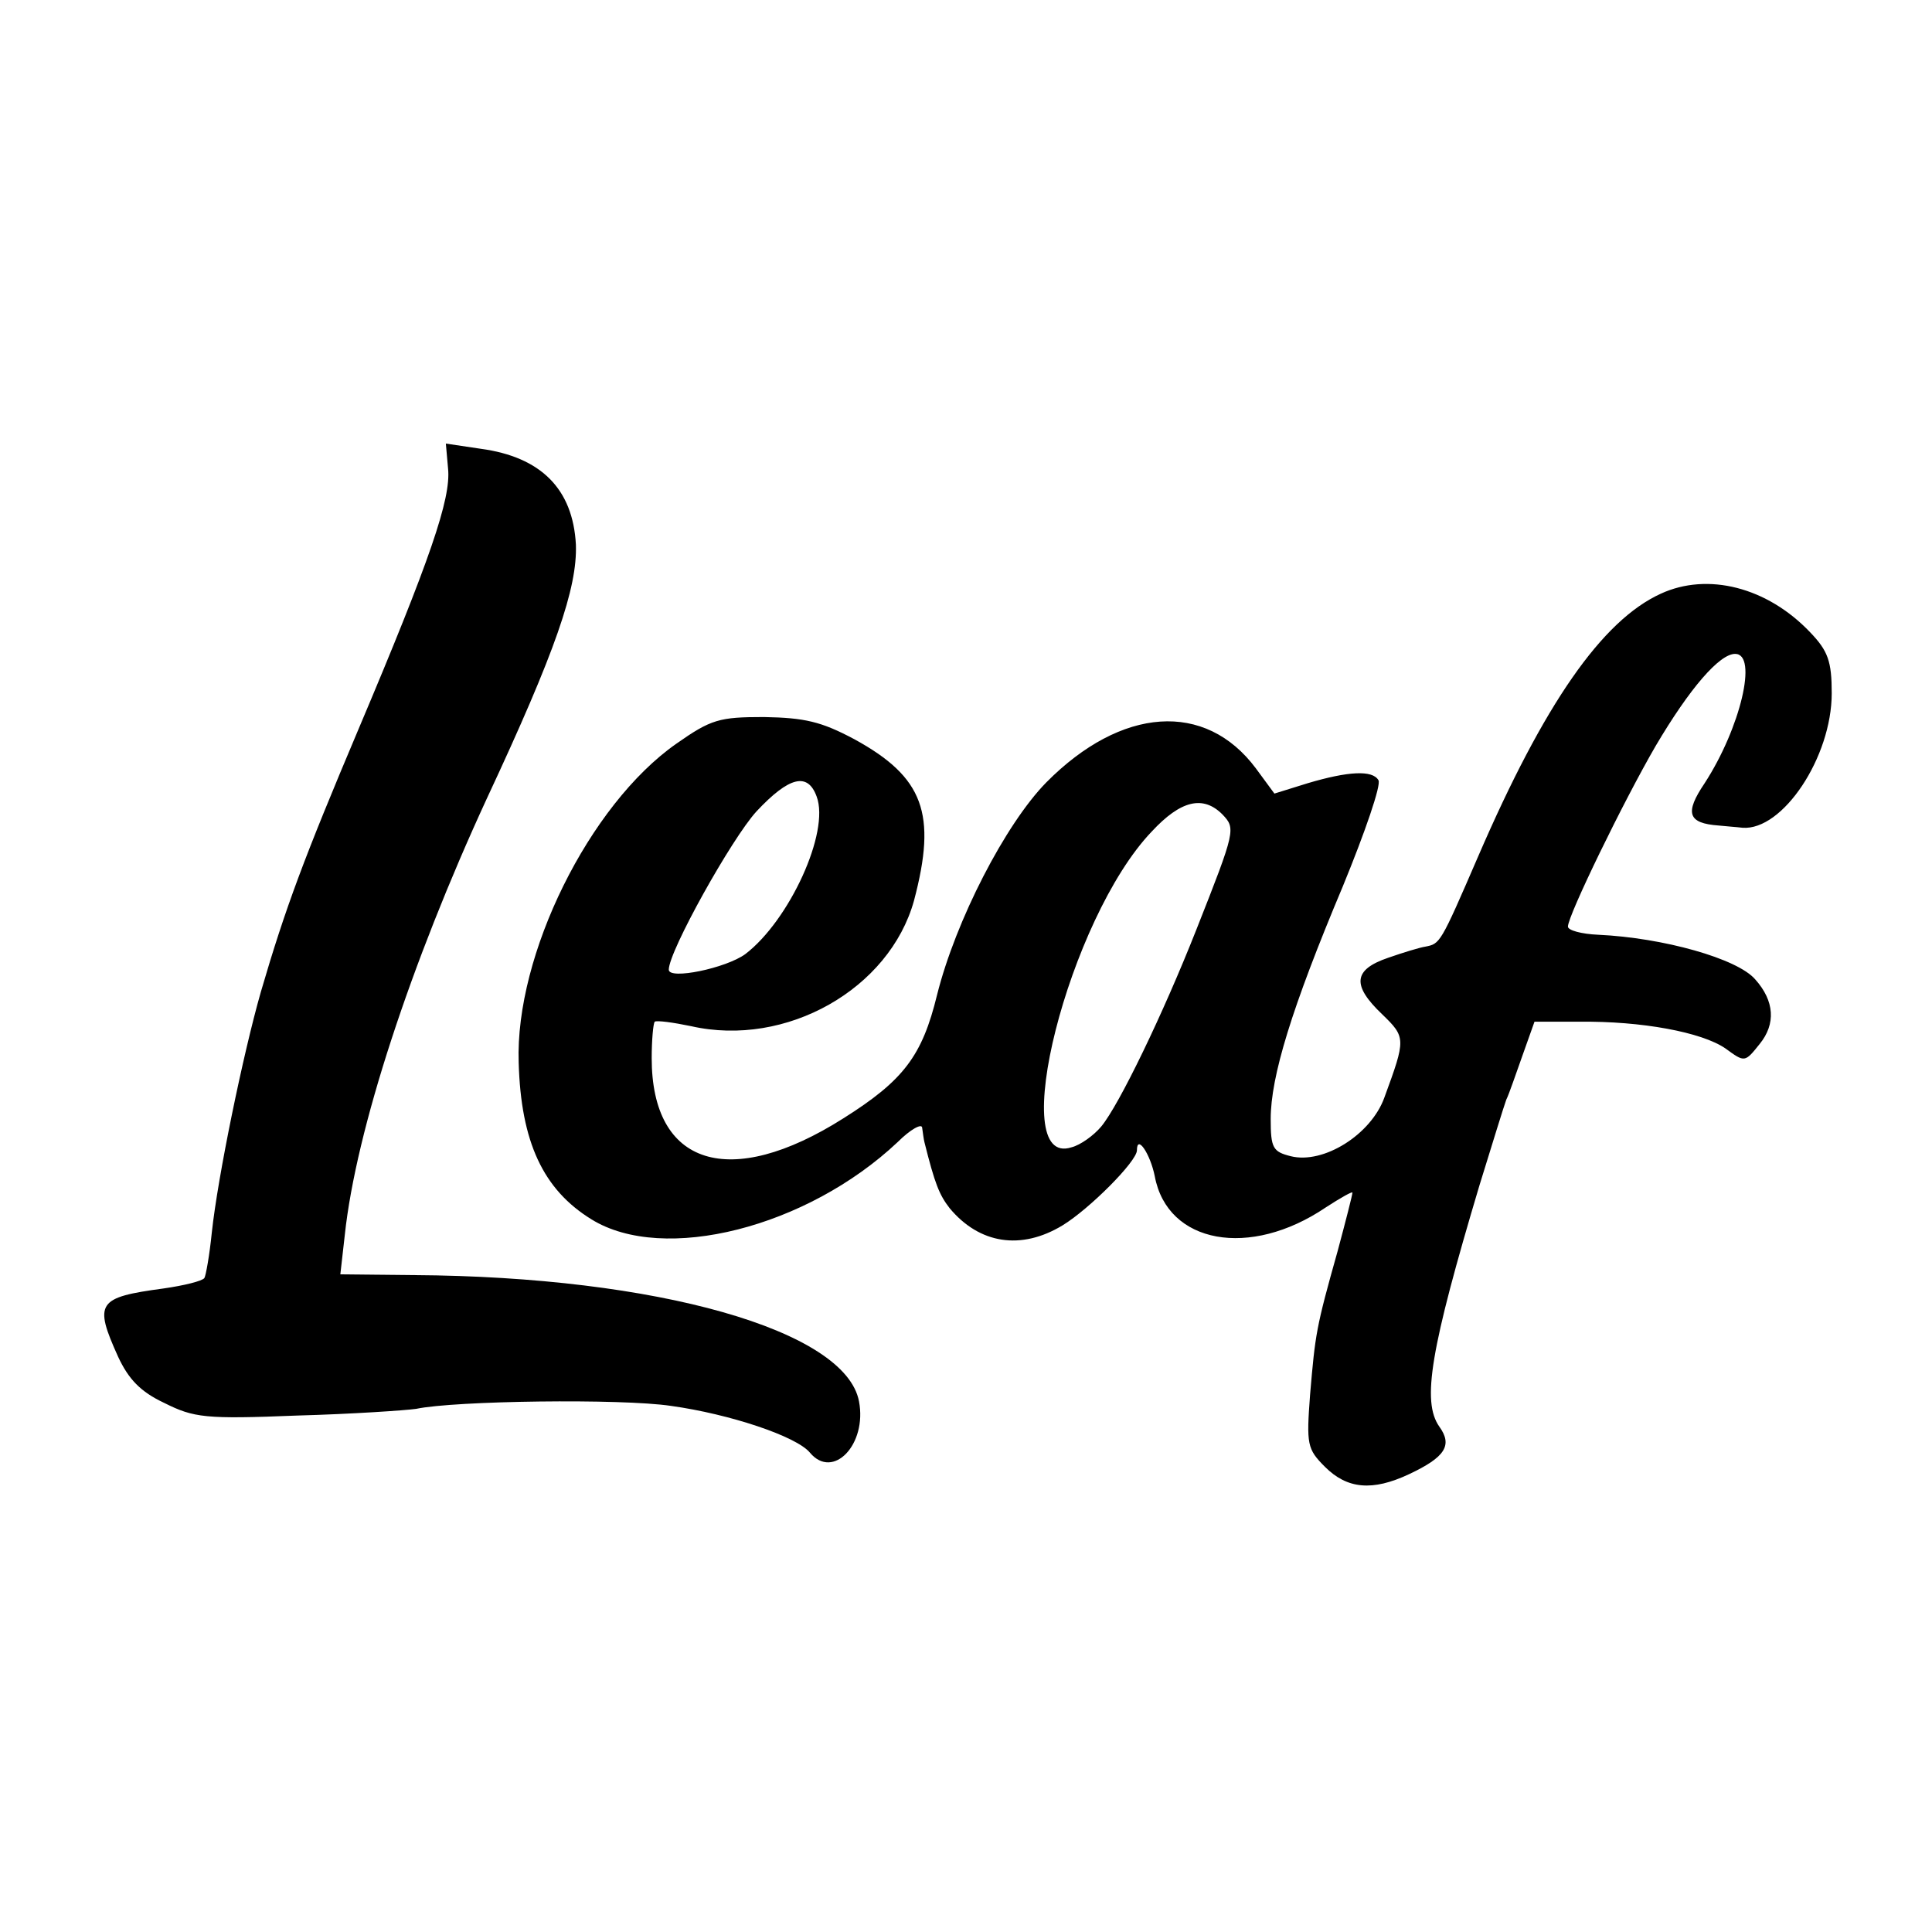
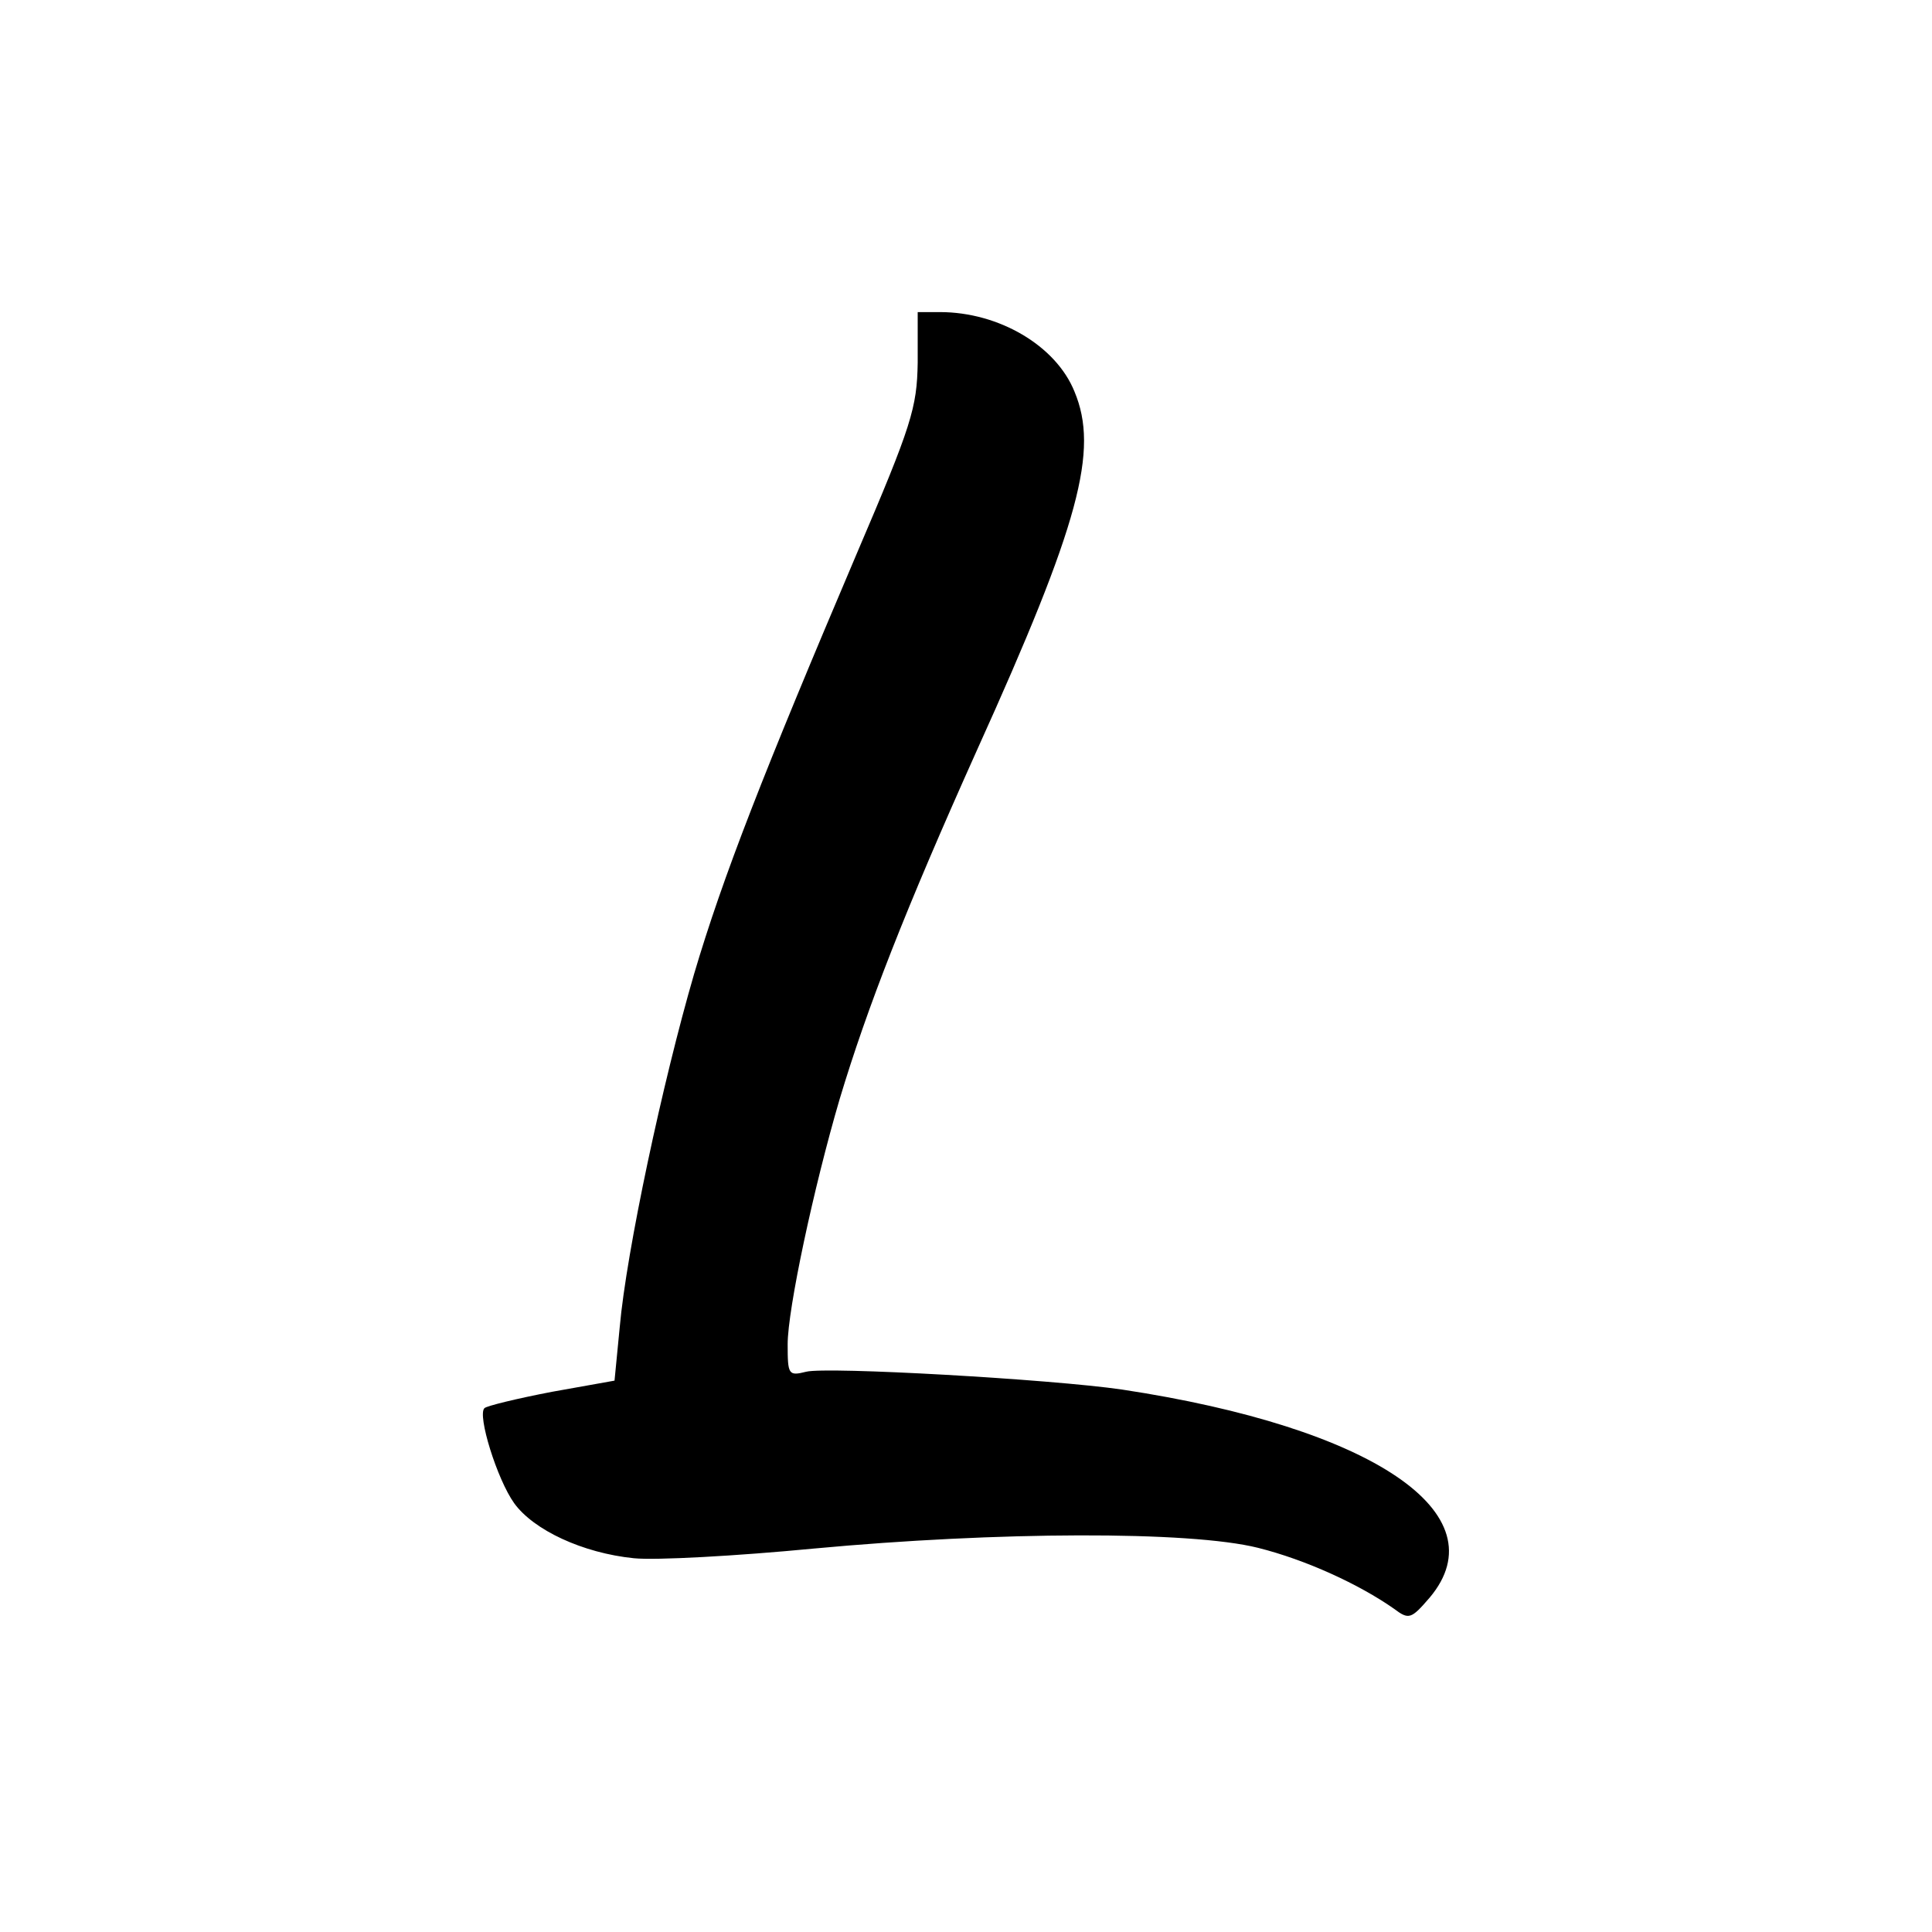
- <svg xmlns="http://www.w3.org/2000/svg" version="1.0" width="16pt" height="16pt" viewBox="0 0 16 16" preserveAspectRatio="xMidYMid meet">
-   <g transform="translate(0,16) scale(0.006154,-0.006154)" fill="#000000" stroke="none">
-     <path d="M603 1969 c4 -40 -24 -122 -120 -349 -74 -175 -99 -242 -132 -355 -24 -84 -58 -249 -66 -324 -3 -30 -8 -58 -10 -61 -3 -4 -27 -10 -55 -14 -89 -12 -94 -19 -61 -92 14 -30 30 -47 62 -62 40 -20 55 -22 179 -17 74 2 146 7 160 9 52 11 276 14 343 4 79 -11 169 -41 187 -63 31 -37 77 11 66 69 -18 96 -272 168 -599 170 l-99 1 6 53 c15 141 89 366 191 587 93 199 122 284 120 342 -4 75 -47 118 -128 129 l-47 7 3 -34z" />
-     <path d="M2235 1801 c-79 -36 -157 -148 -246 -354 -51 -118 -51 -117 -71 -121 -7 -1 -30 -8 -50 -15 -47 -16 -49 -37 -8 -76 32 -31 32 -33 3 -112 -18 -50 -82 -90 -126 -79 -24 6 -27 11 -27 50 0 57 28 149 97 313 30 73 52 137 48 143 -8 14 -41 12 -95 -4 l-45 -14 -25 34 c-68 91 -181 83 -282 -19 -55 -56 -122 -186 -147 -286 -20 -82 -45 -115 -126 -166 -153 -97 -258 -64 -258 81 0 24 2 46 4 49 3 2 25 -1 49 -6 128 -29 267 50 300 169 31 117 13 166 -80 217 -45 24 -67 29 -122 30 -60 0 -71 -3 -118 -36 -117 -82 -217 -284 -212 -429 3 -107 33 -171 98 -211 97 -60 290 -11 412 104 17 17 33 26 33 19 1 -7 2 -15 3 -19 14 -56 20 -71 34 -89 40 -48 96 -57 152 -23 36 22 100 86 100 101 0 22 18 -5 24 -35 17 -91 128 -111 230 -42 20 13 36 22 36 20 0 -3 -9 -38 -20 -79 -29 -103 -30 -111 -37 -193 -5 -67 -4 -73 20 -97 30 -30 64 -33 113 -10 49 23 59 39 41 64 -24 34 -12 104 54 325 17 55 33 107 36 115 4 8 13 35 22 60 l16 45 60 0 c84 1 165 -14 197 -36 26 -19 26 -19 46 6 22 27 20 58 -6 87 -24 28 -124 56 -211 60 -23 1 -41 6 -41 11 0 15 75 169 118 243 46 78 86 124 107 124 31 0 7 -100 -41 -174 -27 -40 -23 -54 19 -57 9 -1 24 -2 32 -3 54 -4 120 95 120 181 0 43 -5 57 -29 82 -58 61 -138 81 -201 52z m-1136 -273 c18 -48 -37 -167 -96 -212 -26 -19 -103 -35 -103 -21 0 25 85 177 118 213 44 47 69 53 81 20z m546 -24 c18 -19 18 -21 -35 -155 -45 -114 -104 -236 -128 -265 -10 -12 -28 -25 -40 -28 -89 -29 -4 308 108 425 39 42 69 49 95 23z" />
+ <svg xmlns="http://www.w3.org/2000/svg" version="1.0" width="260pt" height="260pt" viewBox="0 0 260 260" preserveAspectRatio="xMidYMid meet">
+   <g transform="translate(0,260) scale(0.1,-0.1)" fill="#000000" stroke="none">
+     <path d="M1235 2112 c-1 -61 -8 -84 -82 -257 -125 -294 -180 -434 -219 -566 -42 -144 -91 -373 -100 -475 l-7 -72 -84 -15 c-47 -9 -88 -19 -91 -22 -10 -9 17 -96 40 -128 26 -36 92 -67 161 -74 29 -3 138 3 242 13 247 23 506 24 598 1 64 -16 136 -49 183 -82 20 -15 23 -14 48 15 95 113 -77 229 -414 280 -96 14 -397 31 -425 24 -24 -6 -25 -4 -25 37 0 47 35 211 70 330 37 123 88 254 185 470 138 305 164 403 131 482 -25 62 -102 107 -181 107 l-30 0 0 -68z" />
  </g>
</svg>
